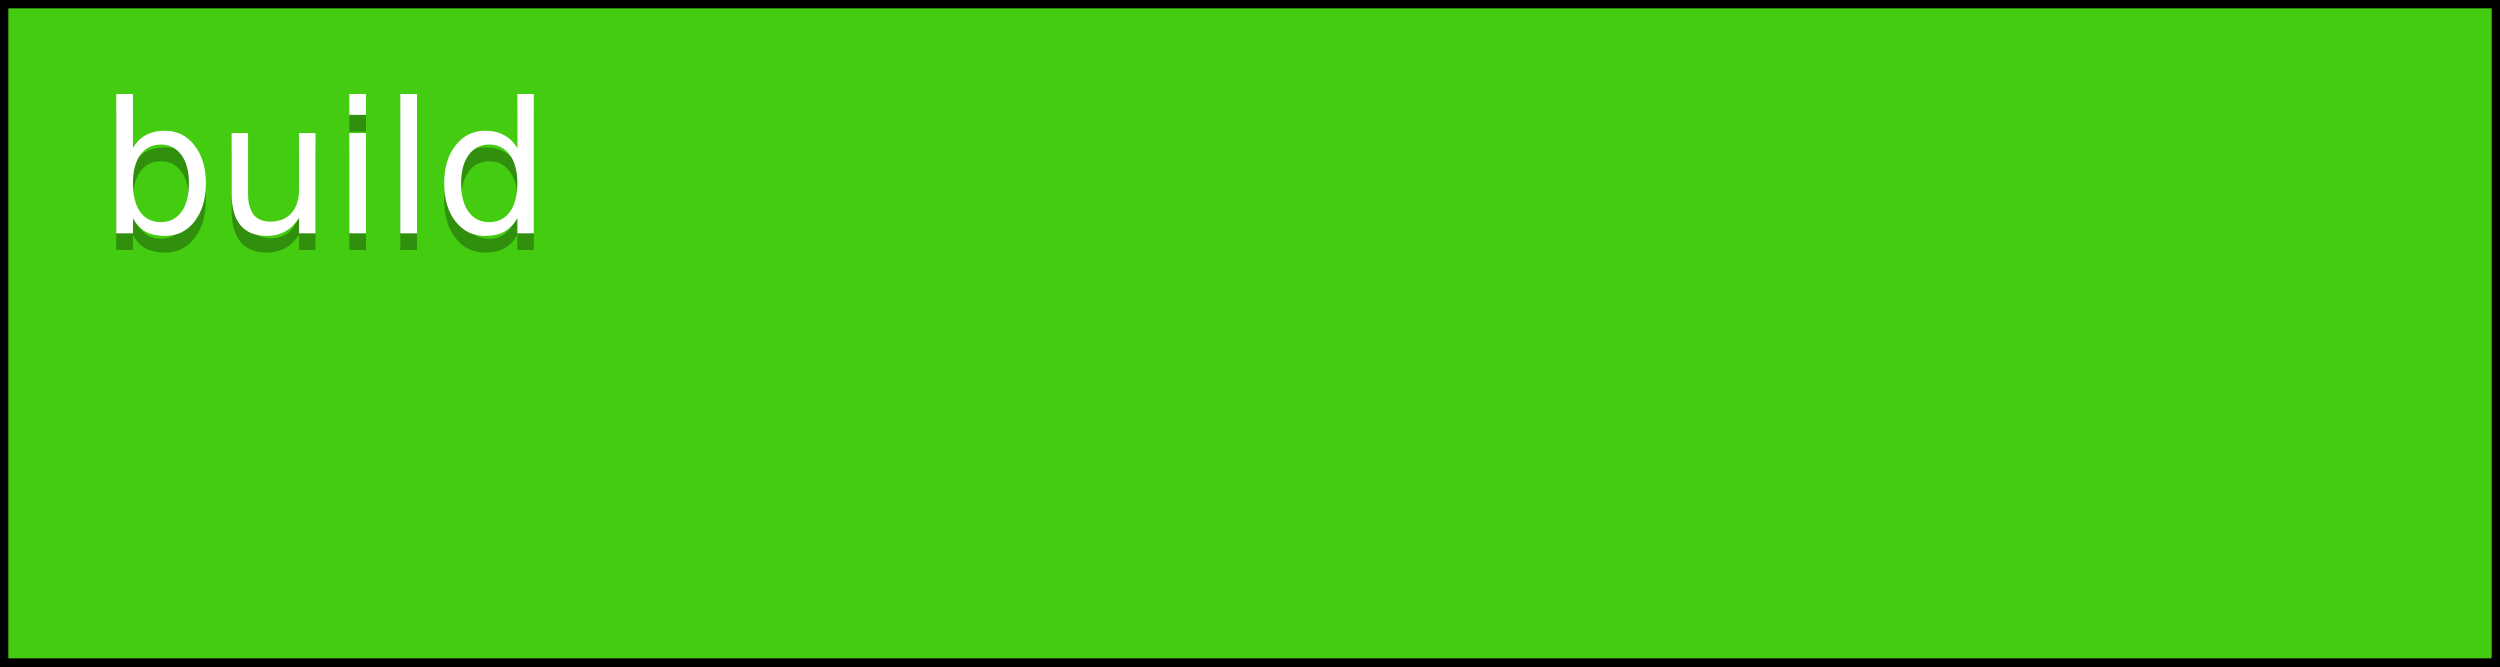
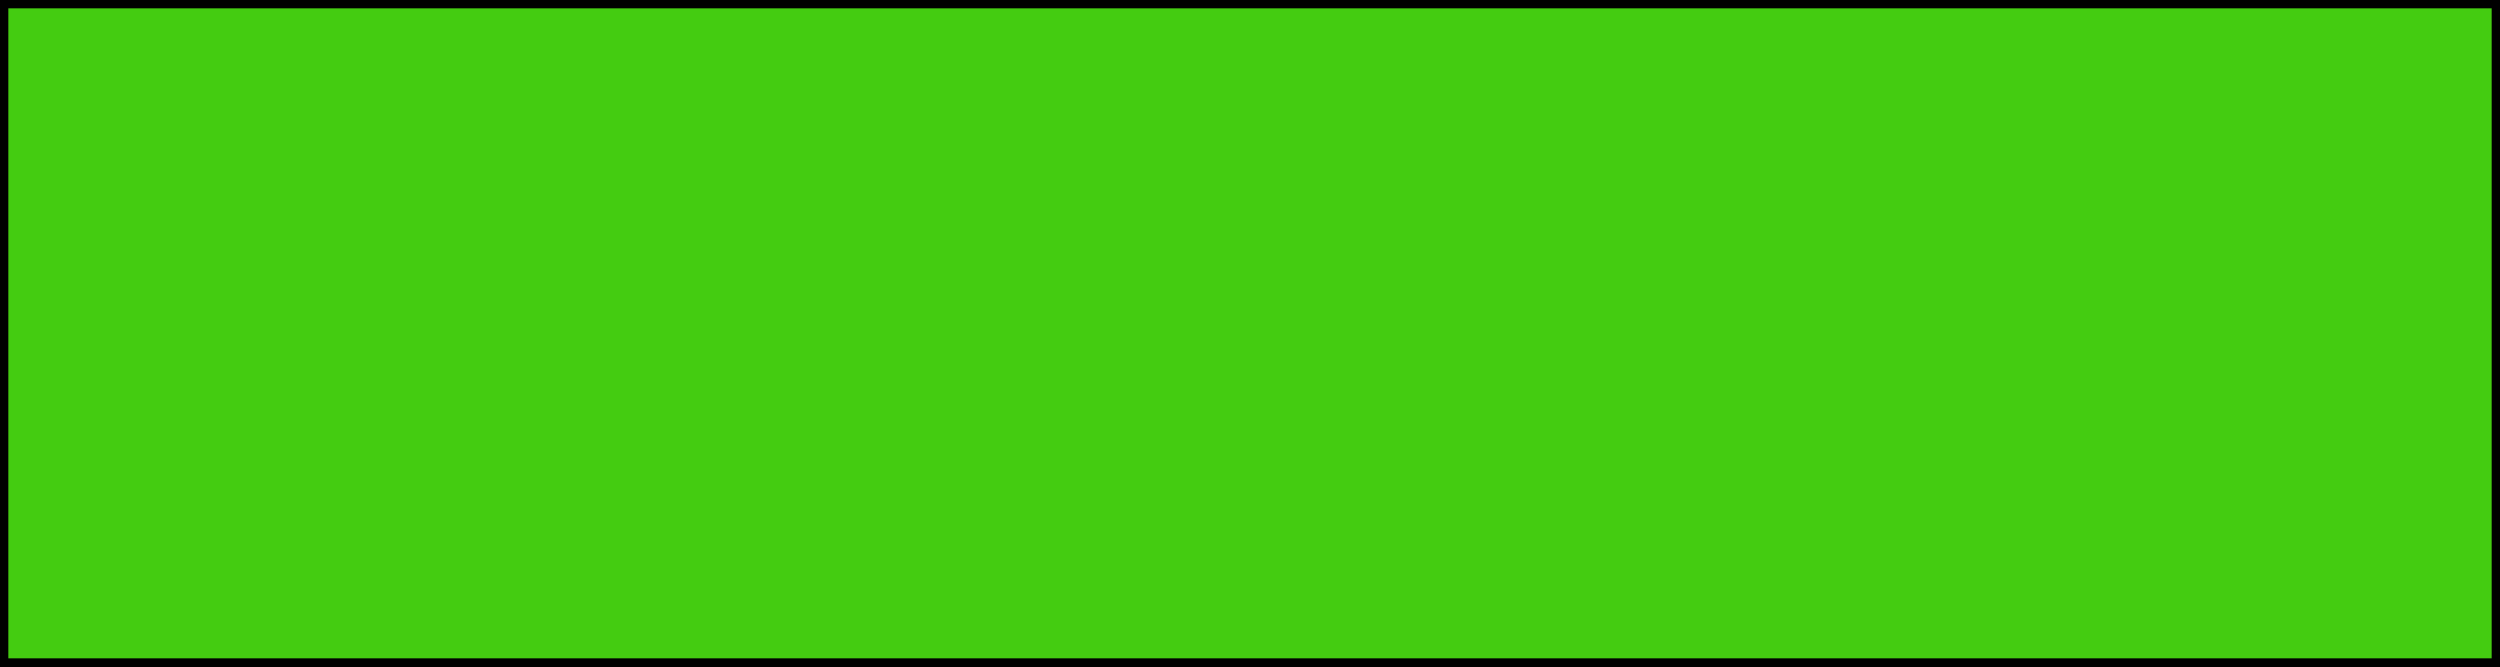
<svg xmlns="http://www.w3.org/2000/svg" baseProfile="full" height="40" version="1.1" width="150">
  <defs />
-   <rect fill="#4c1" height="40" stroke="black" stroke-width="1" width="150" x="0" y="0" />/&gt;<g fill="#fff" text-anchor="middle" font-family="DejaVu Sans,Verdana,Geneva,sans-serif" font-size="11">
-     <text x="19.5" y="15" fill="#010101" fill-opacity=".3">build</text>
-     <text x="19.5" y="14">build</text>
+   <rect fill="#4c1" height="40" stroke="black" stroke-width="1" width="150" x="0" y="0" />/&gt;<g fill="#fff" text-anchor="middle" font-family="DejaVu Sans,Verdana,Geneva,sans-serif" font-size="22">
+     <text x="20" y="75" fill="#010101" fill-opacity=".3">Home</text>
+     <text x="20" y="75">Home</text>
  </g>
</svg>
